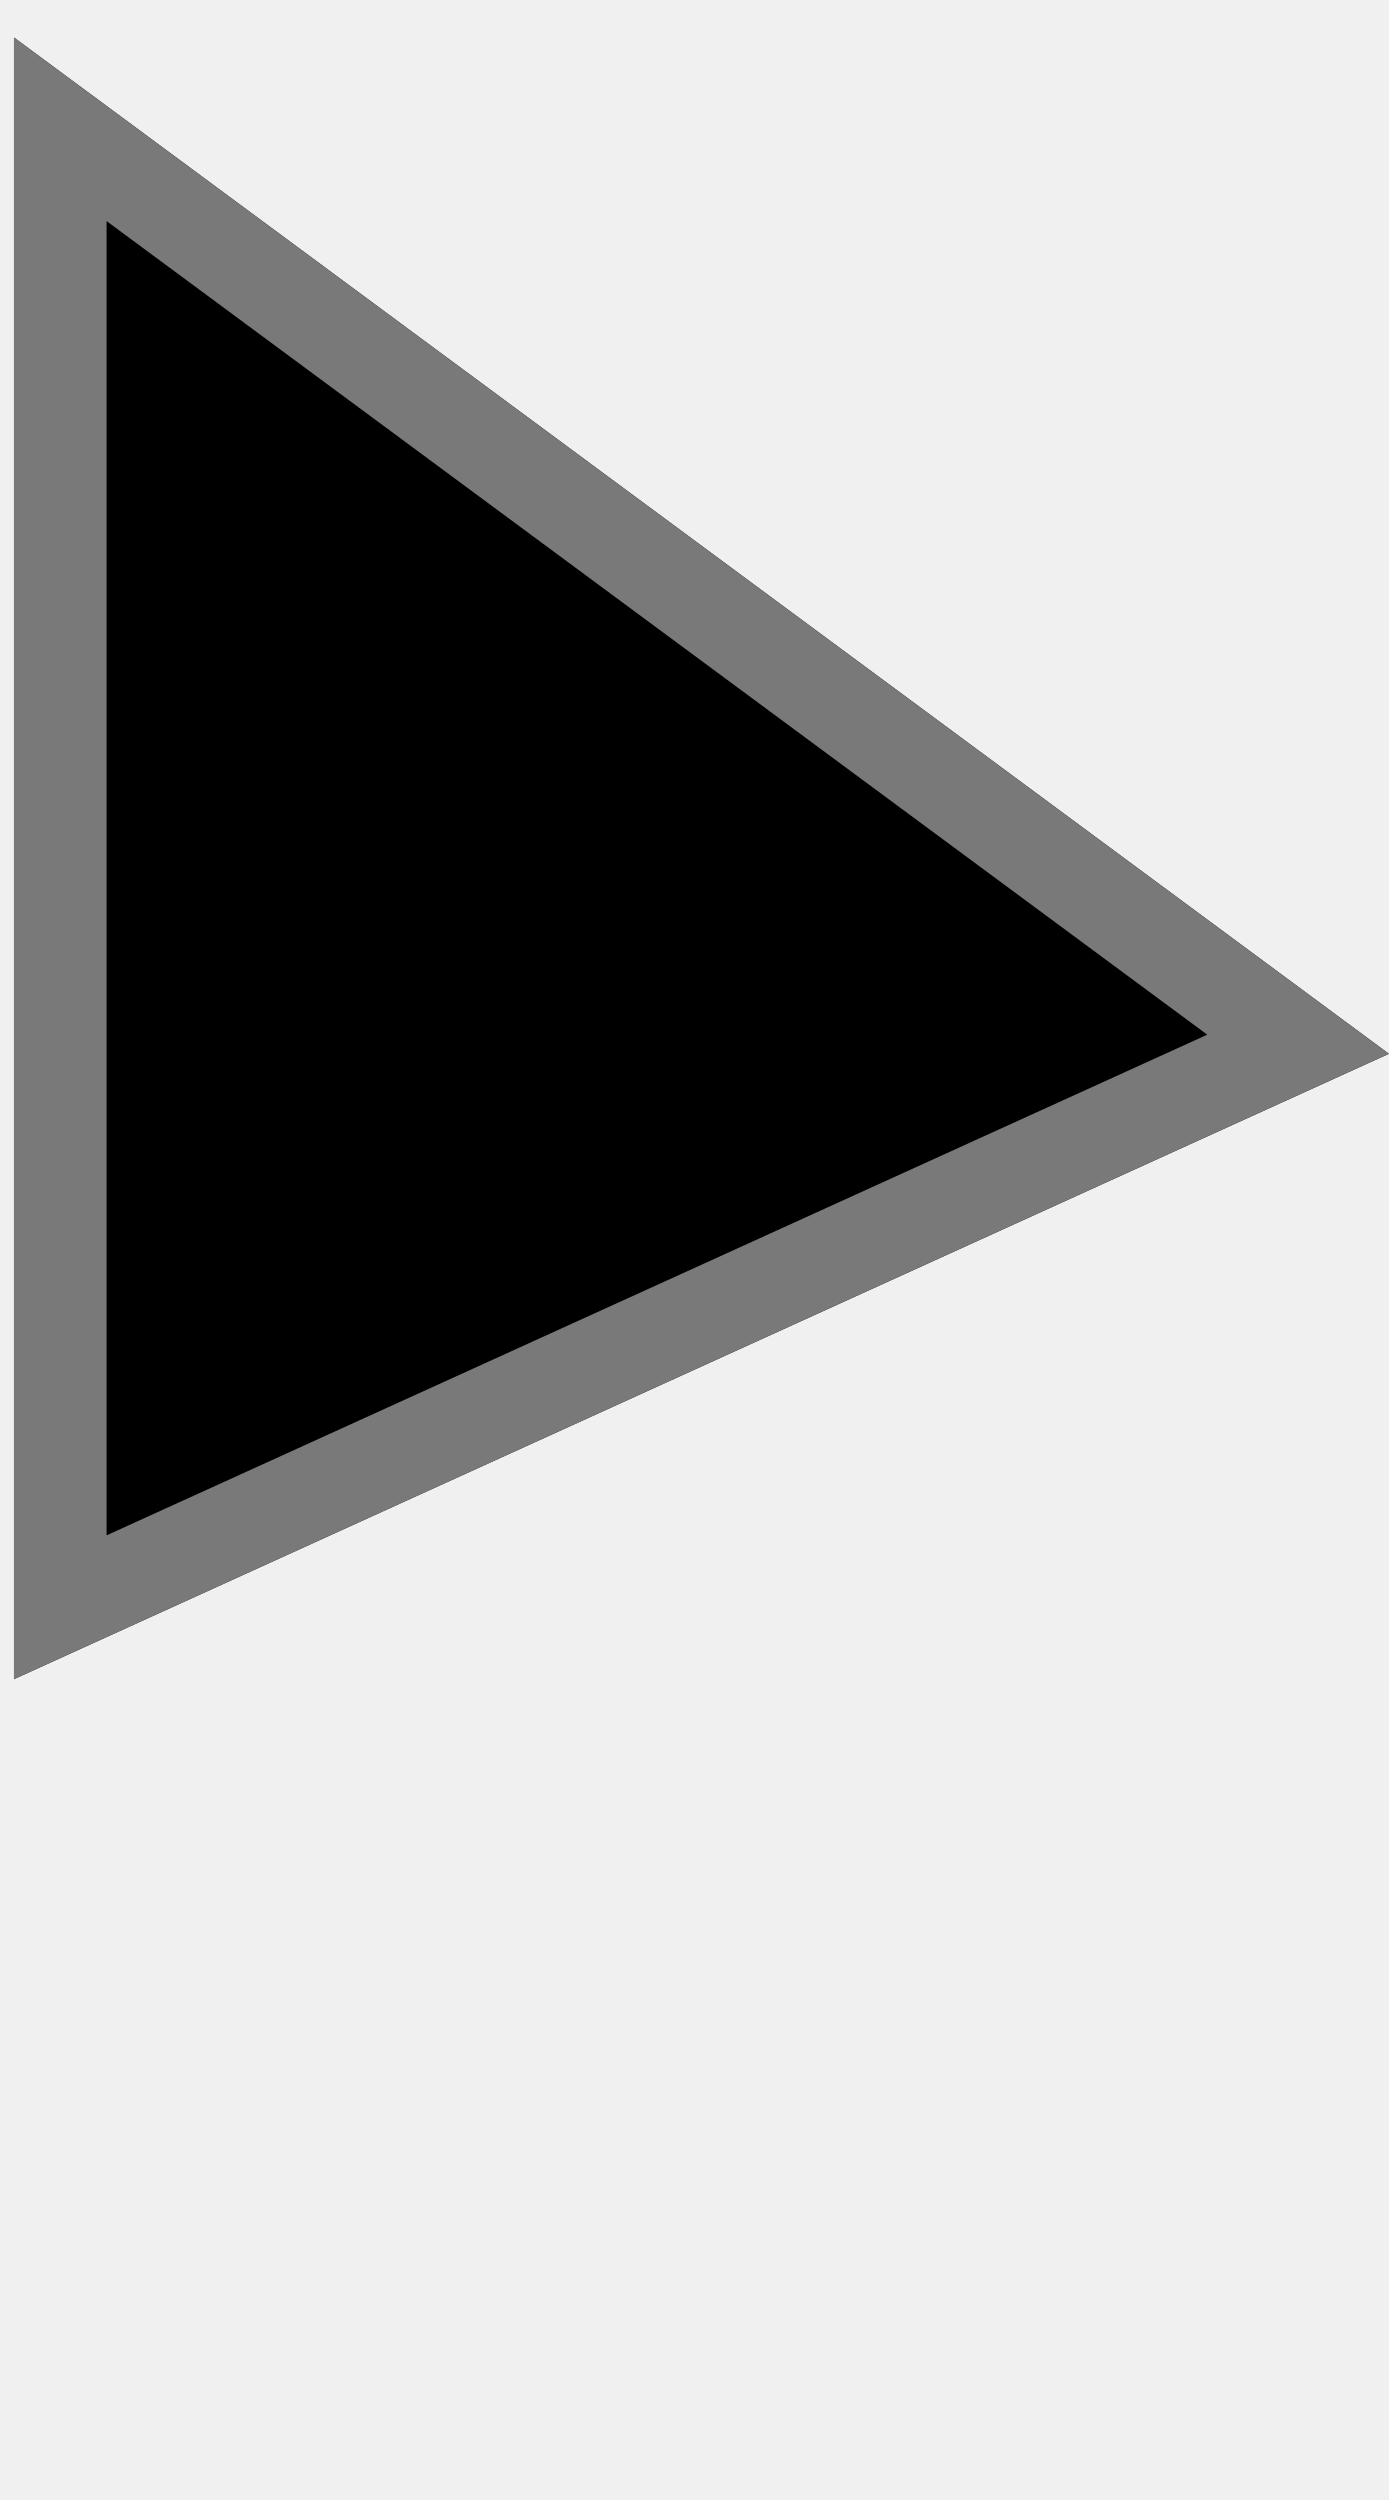
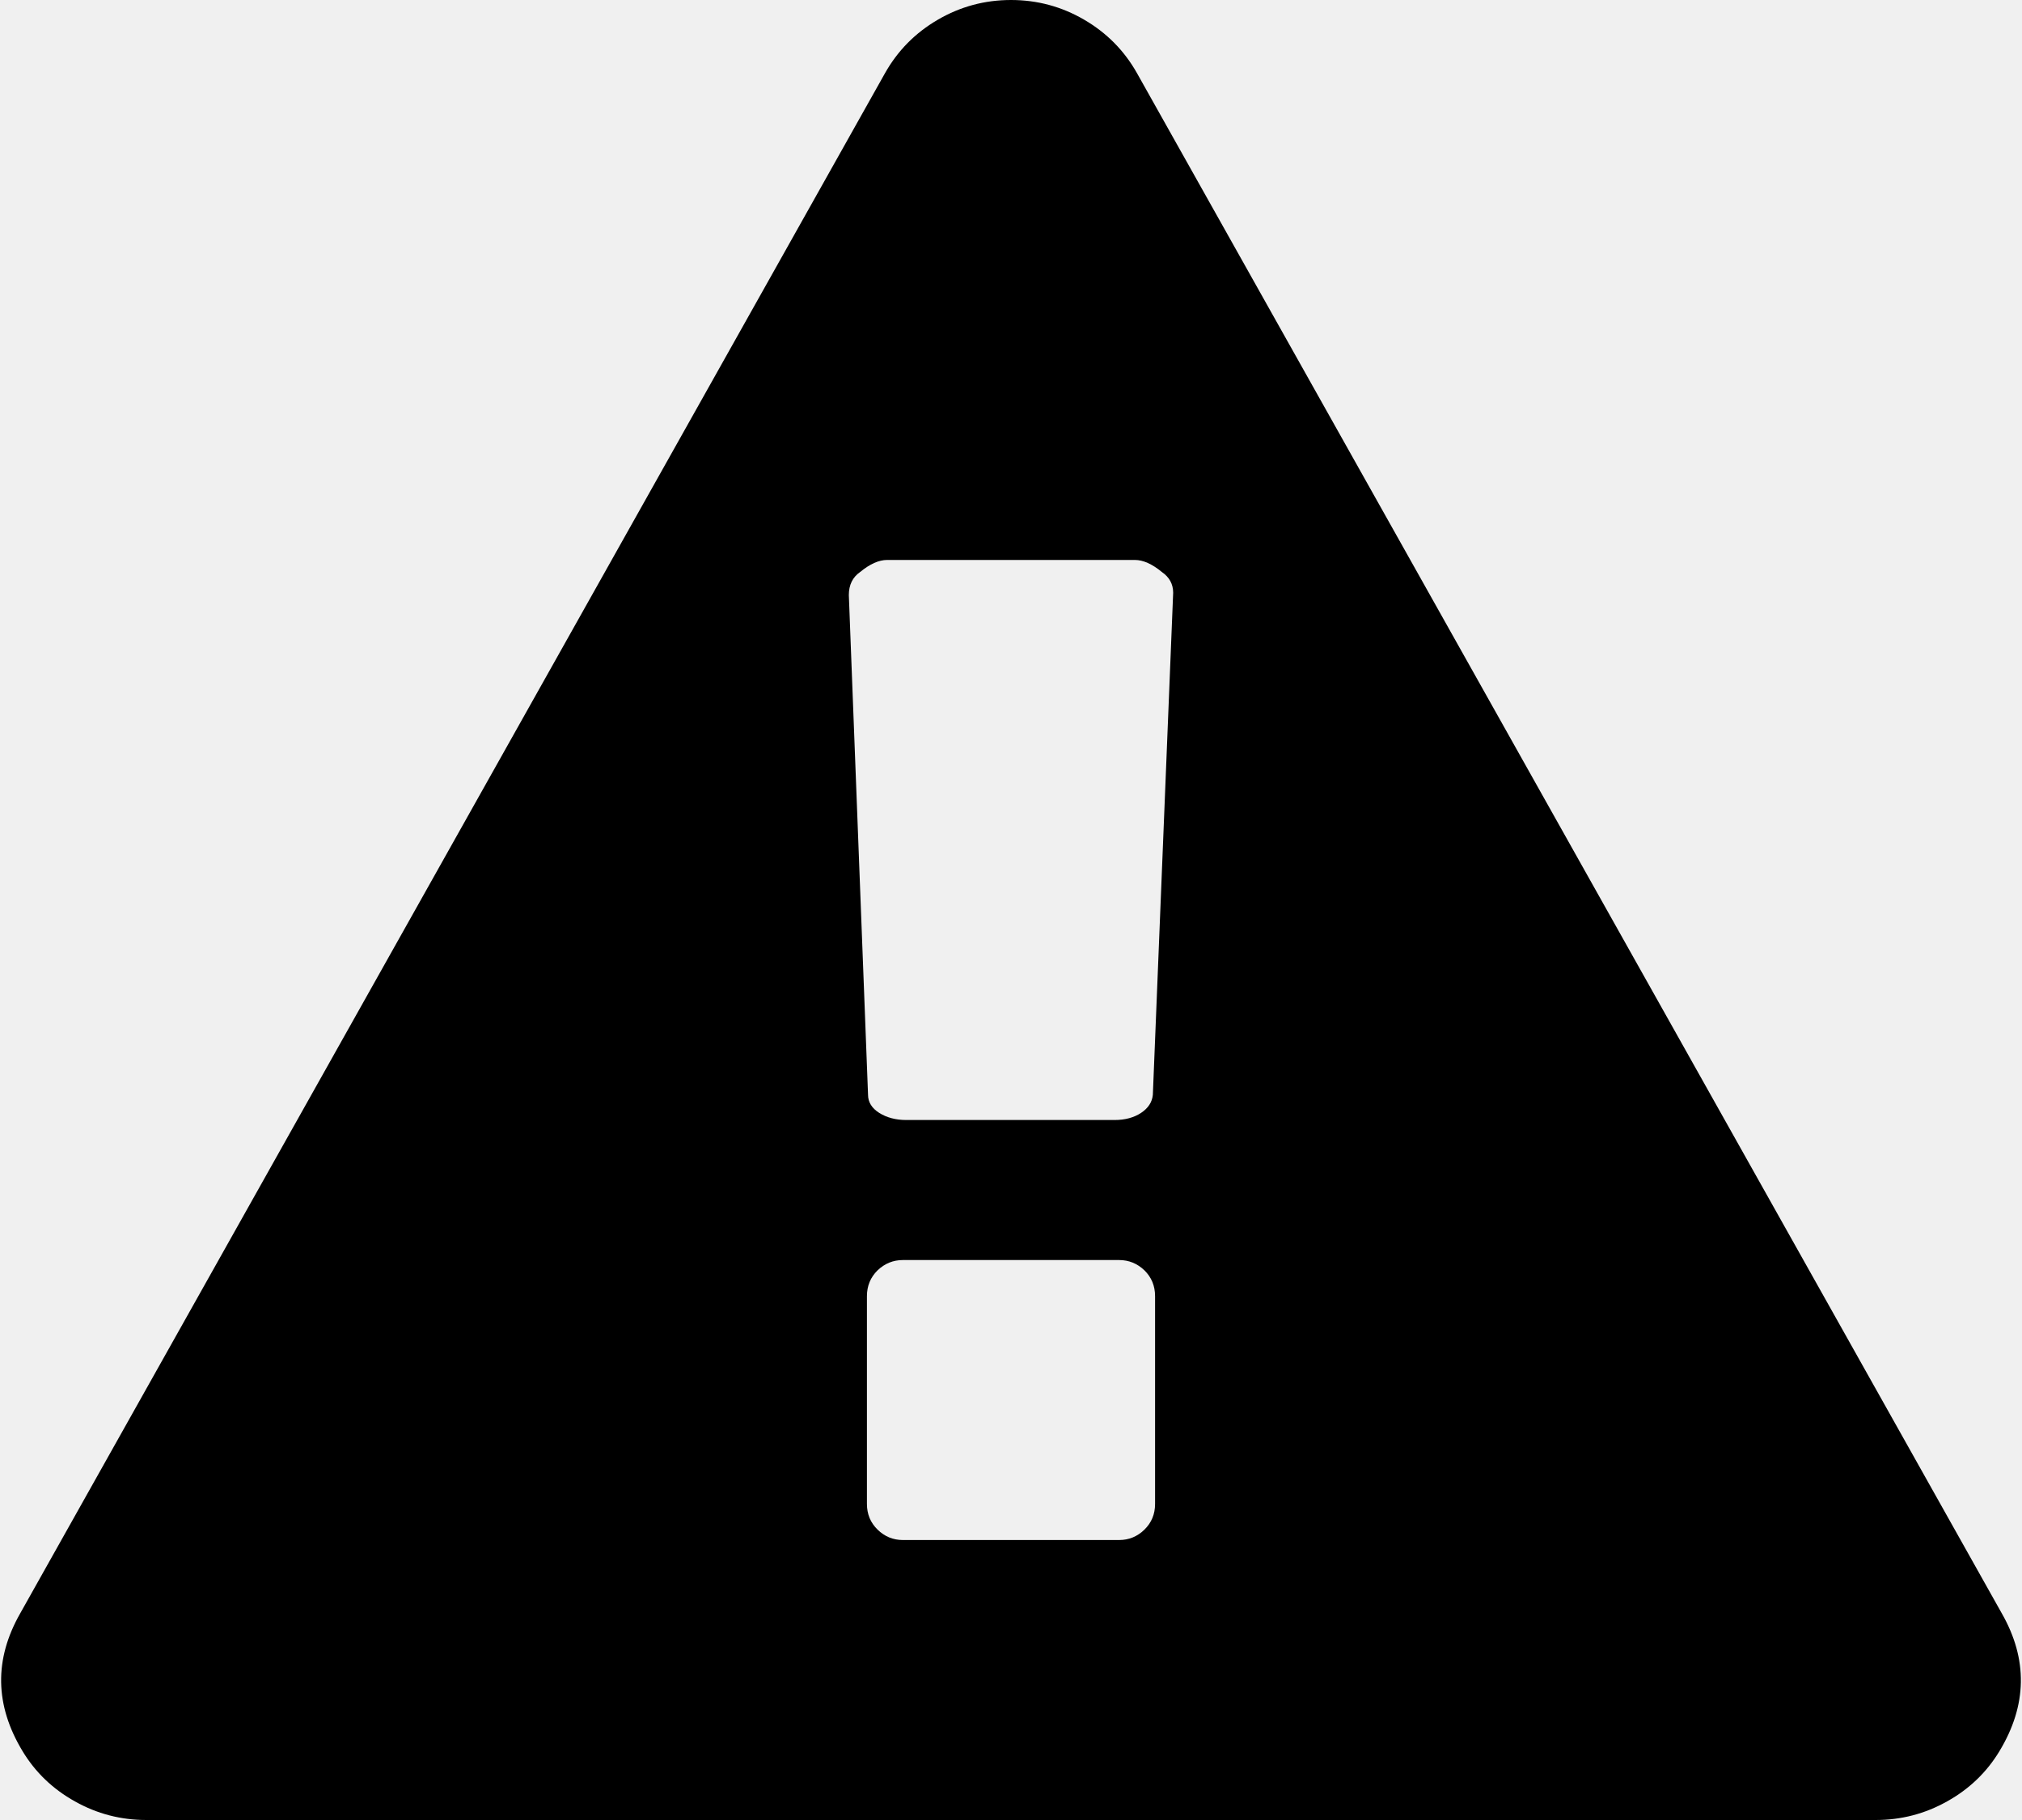
- <svg xmlns="http://www.w3.org/2000/svg" version="1.1" width="15px" height="27px">
-   <defs>
-     <mask fill="white" id="clip3">
-       <path d="M 0.151 0.405  L 15 11.381  L 0.151 18.135  L 0.151 26.578  L 0.151 0.405  Z " fill-rule="evenodd" />
-     </mask>
-   </defs>
-   <g transform="matrix(1 0 0 1 -345 -6355 )">
-     <path d="M 0.151 0.405  L 15 11.381  L 0.151 18.135  L 0.151 26.578  L 0.151 0.405  Z " fill-rule="nonzero" fill="#000000" stroke="none" transform="matrix(1 0 0 1 345 6355 )" />
-     <path d="M 0.151 0.405  L 15 11.381  L 0.151 18.135  L 0.151 26.578  L 0.151 0.405  Z " stroke-width="2" stroke="#797979" fill="none" transform="matrix(1 0 0 1 345 6355 )" mask="url(#clip3)" />
+ <svg xmlns="http://www.w3.org/2000/svg" version="1.1" width="20px" height="18px">
+   <g transform="matrix(1 0 0 1 -1745 -5001 )">
+     <path d="M 11.32 15.128  C 11.39 15.059  11.425 14.975  11.425 14.874  L 11.425 12.819  C 11.425 12.718  11.39 12.633  11.32 12.564  C 11.249 12.496  11.166 12.462  11.069 12.462  L 8.931 12.462  C 8.834 12.462  8.751 12.496  8.68 12.564  C 8.61 12.633  8.575 12.718  8.575 12.819  L 8.575 14.874  C 8.575 14.975  8.61 15.059  8.68 15.128  C 8.751 15.197  8.834 15.231  8.931 15.231  L 11.069 15.231  C 11.166 15.231  11.249 15.197  11.32 15.128  Z M 11.286 11.007  C 11.357 10.96  11.396 10.9  11.403 10.828  L 11.604 5.863  C 11.604 5.776  11.566 5.708  11.492 5.657  C 11.396 5.578  11.307 5.538  11.225 5.538  L 8.775 5.538  C 8.693 5.538  8.604 5.578  8.508 5.657  C 8.434 5.708  8.396 5.784  8.396 5.885  L 8.586 10.828  C 8.586 10.9  8.623 10.96  8.697 11.007  C 8.771 11.053  8.86 11.077  8.964 11.077  L 11.024 11.077  C 11.128 11.077  11.216 11.053  11.286 11.007  Z M 10.724 0.195  C 10.947 0.325  11.121 0.501  11.247 0.725  L 19.8 15.956  C 20.059 16.41  20.052 16.864  19.777 17.319  C 19.651 17.528  19.478 17.694  19.259 17.816  C 19.04 17.939  18.805 18  18.552 18  L 1.448 18  C 1.195 18  0.96 17.939  0.741 17.816  C 0.522 17.694  0.349 17.528  0.223 17.319  C -0.052 16.864  -0.059 16.41  0.2 15.956  L 8.753 0.725  C 8.879 0.501  9.053 0.325  9.276 0.195  C 9.499 0.065  9.74 0  10 0  C 10.26 0  10.501 0.065  10.724 0.195  Z " fill-rule="nonzero" fill="#000000" stroke="none" transform="matrix(1 0 0 1 1745 5001 )" />
  </g>
</svg>
